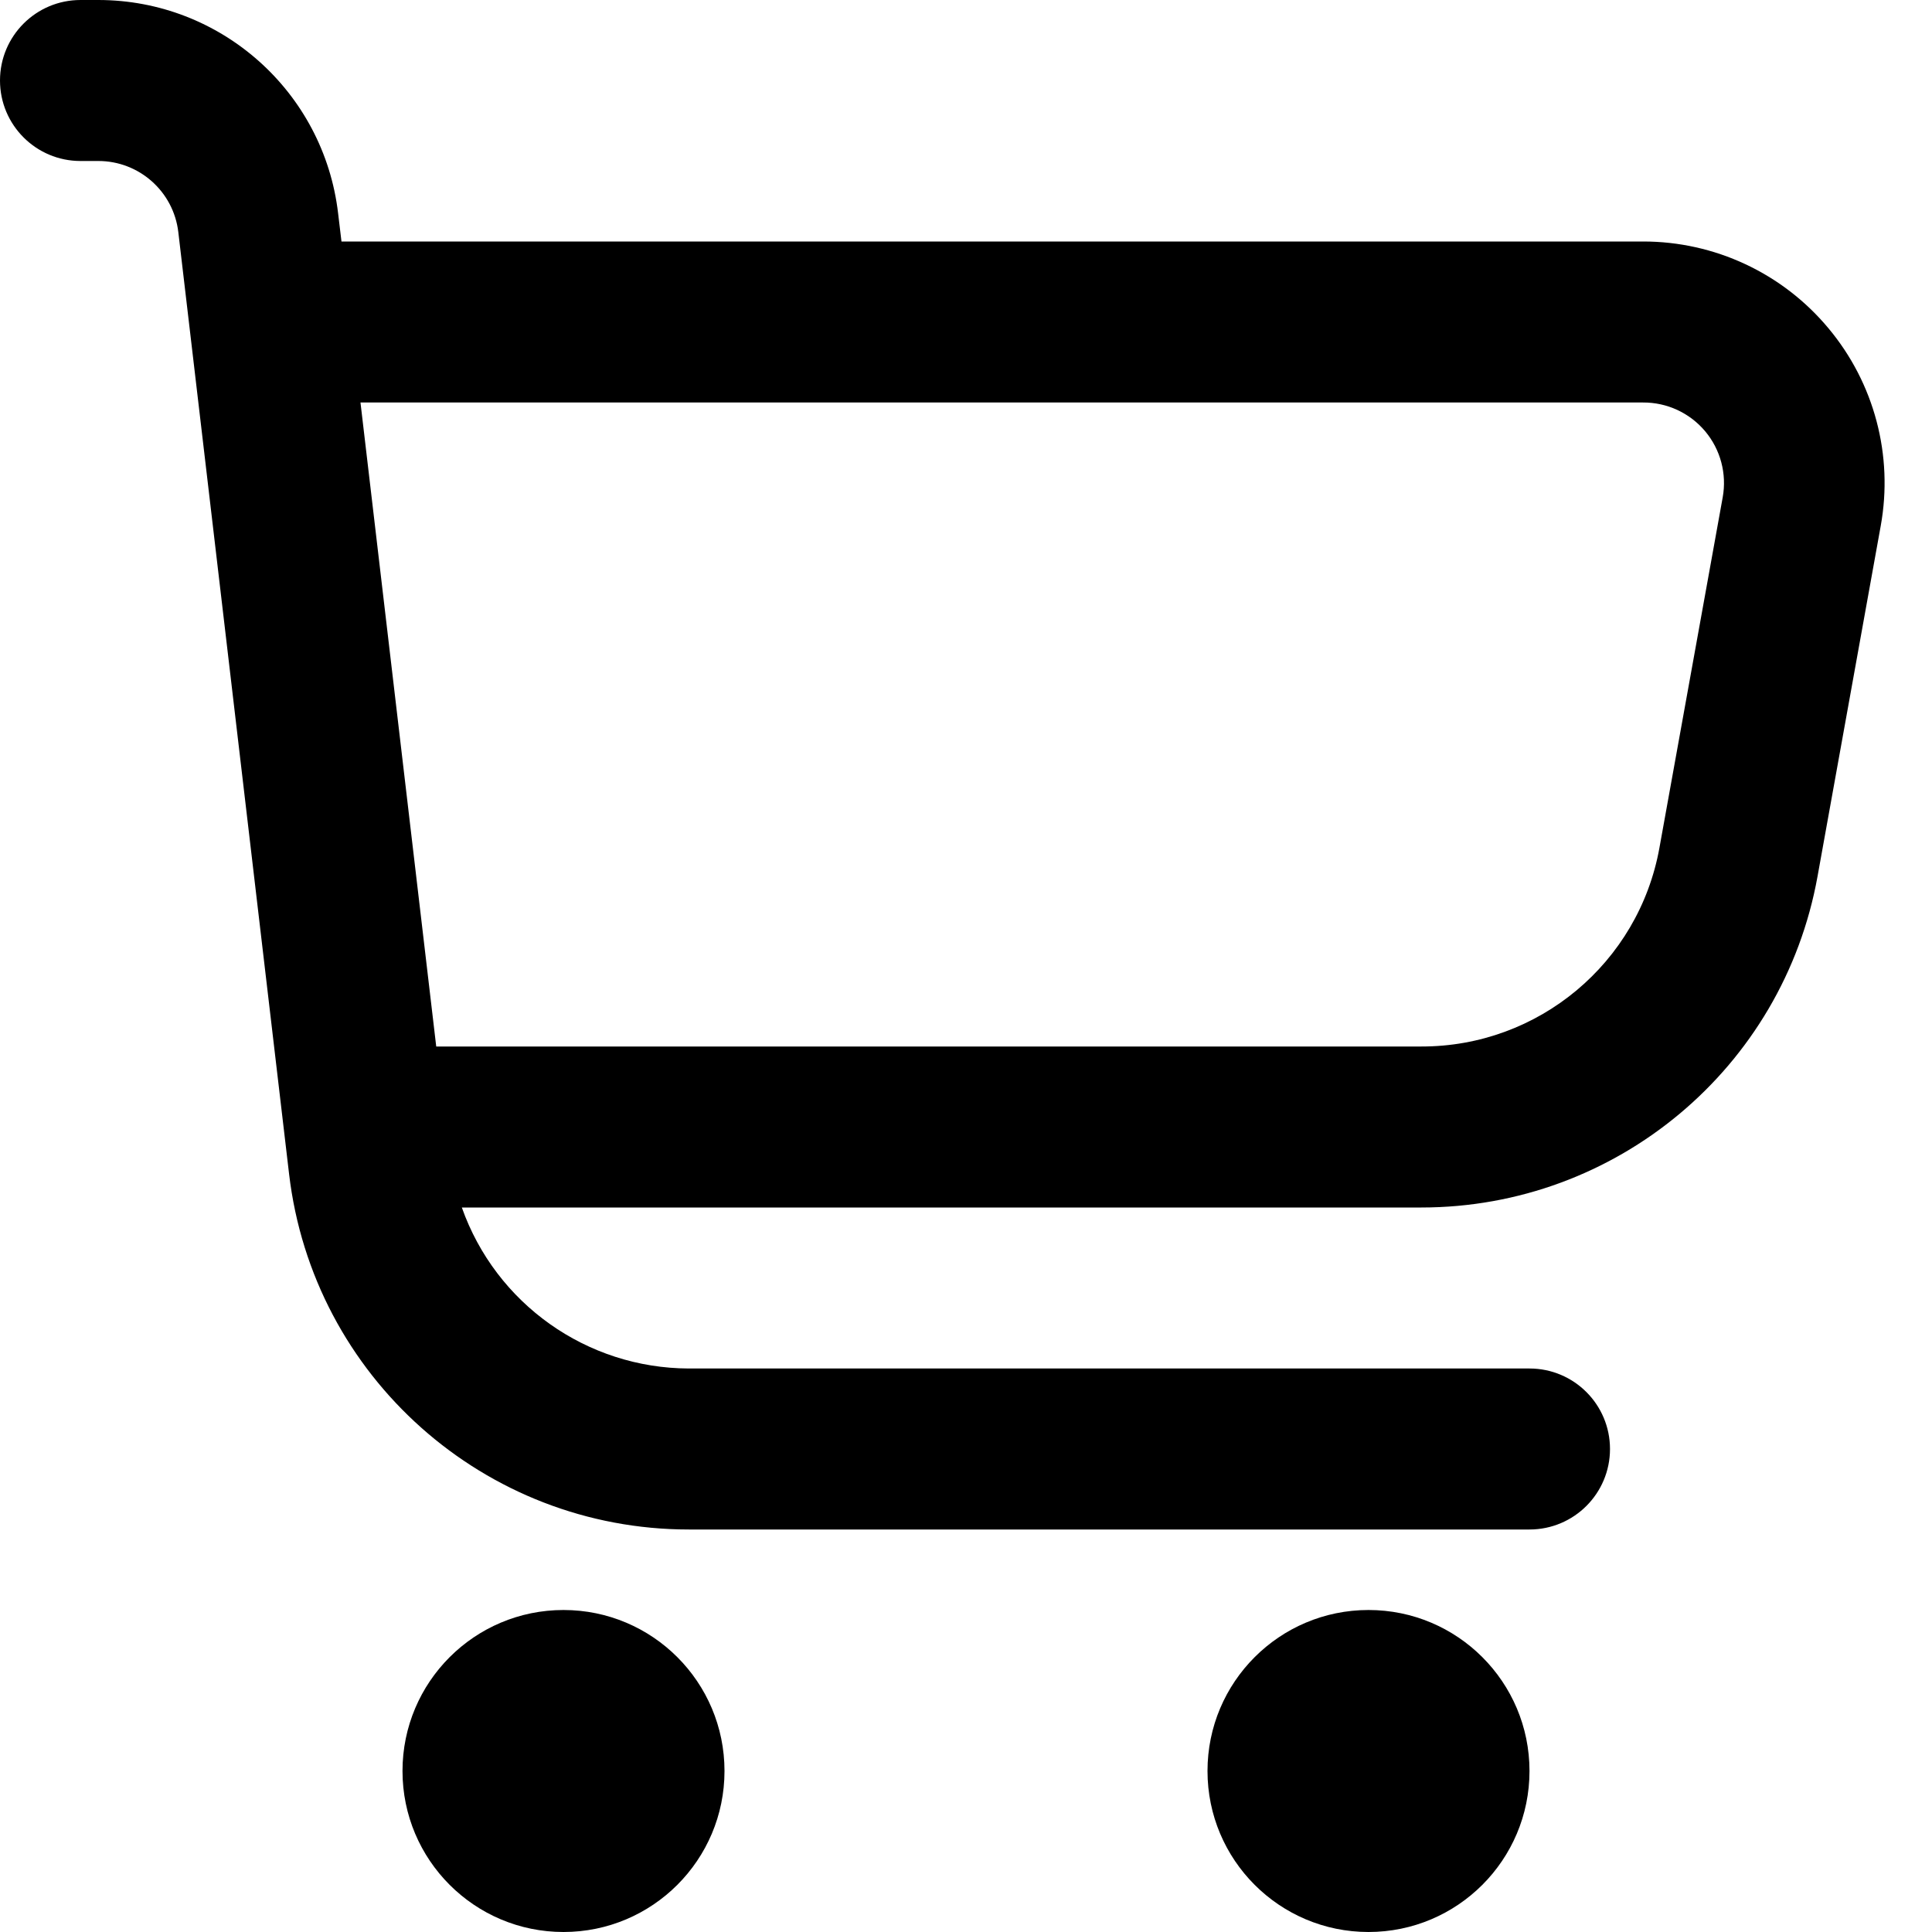
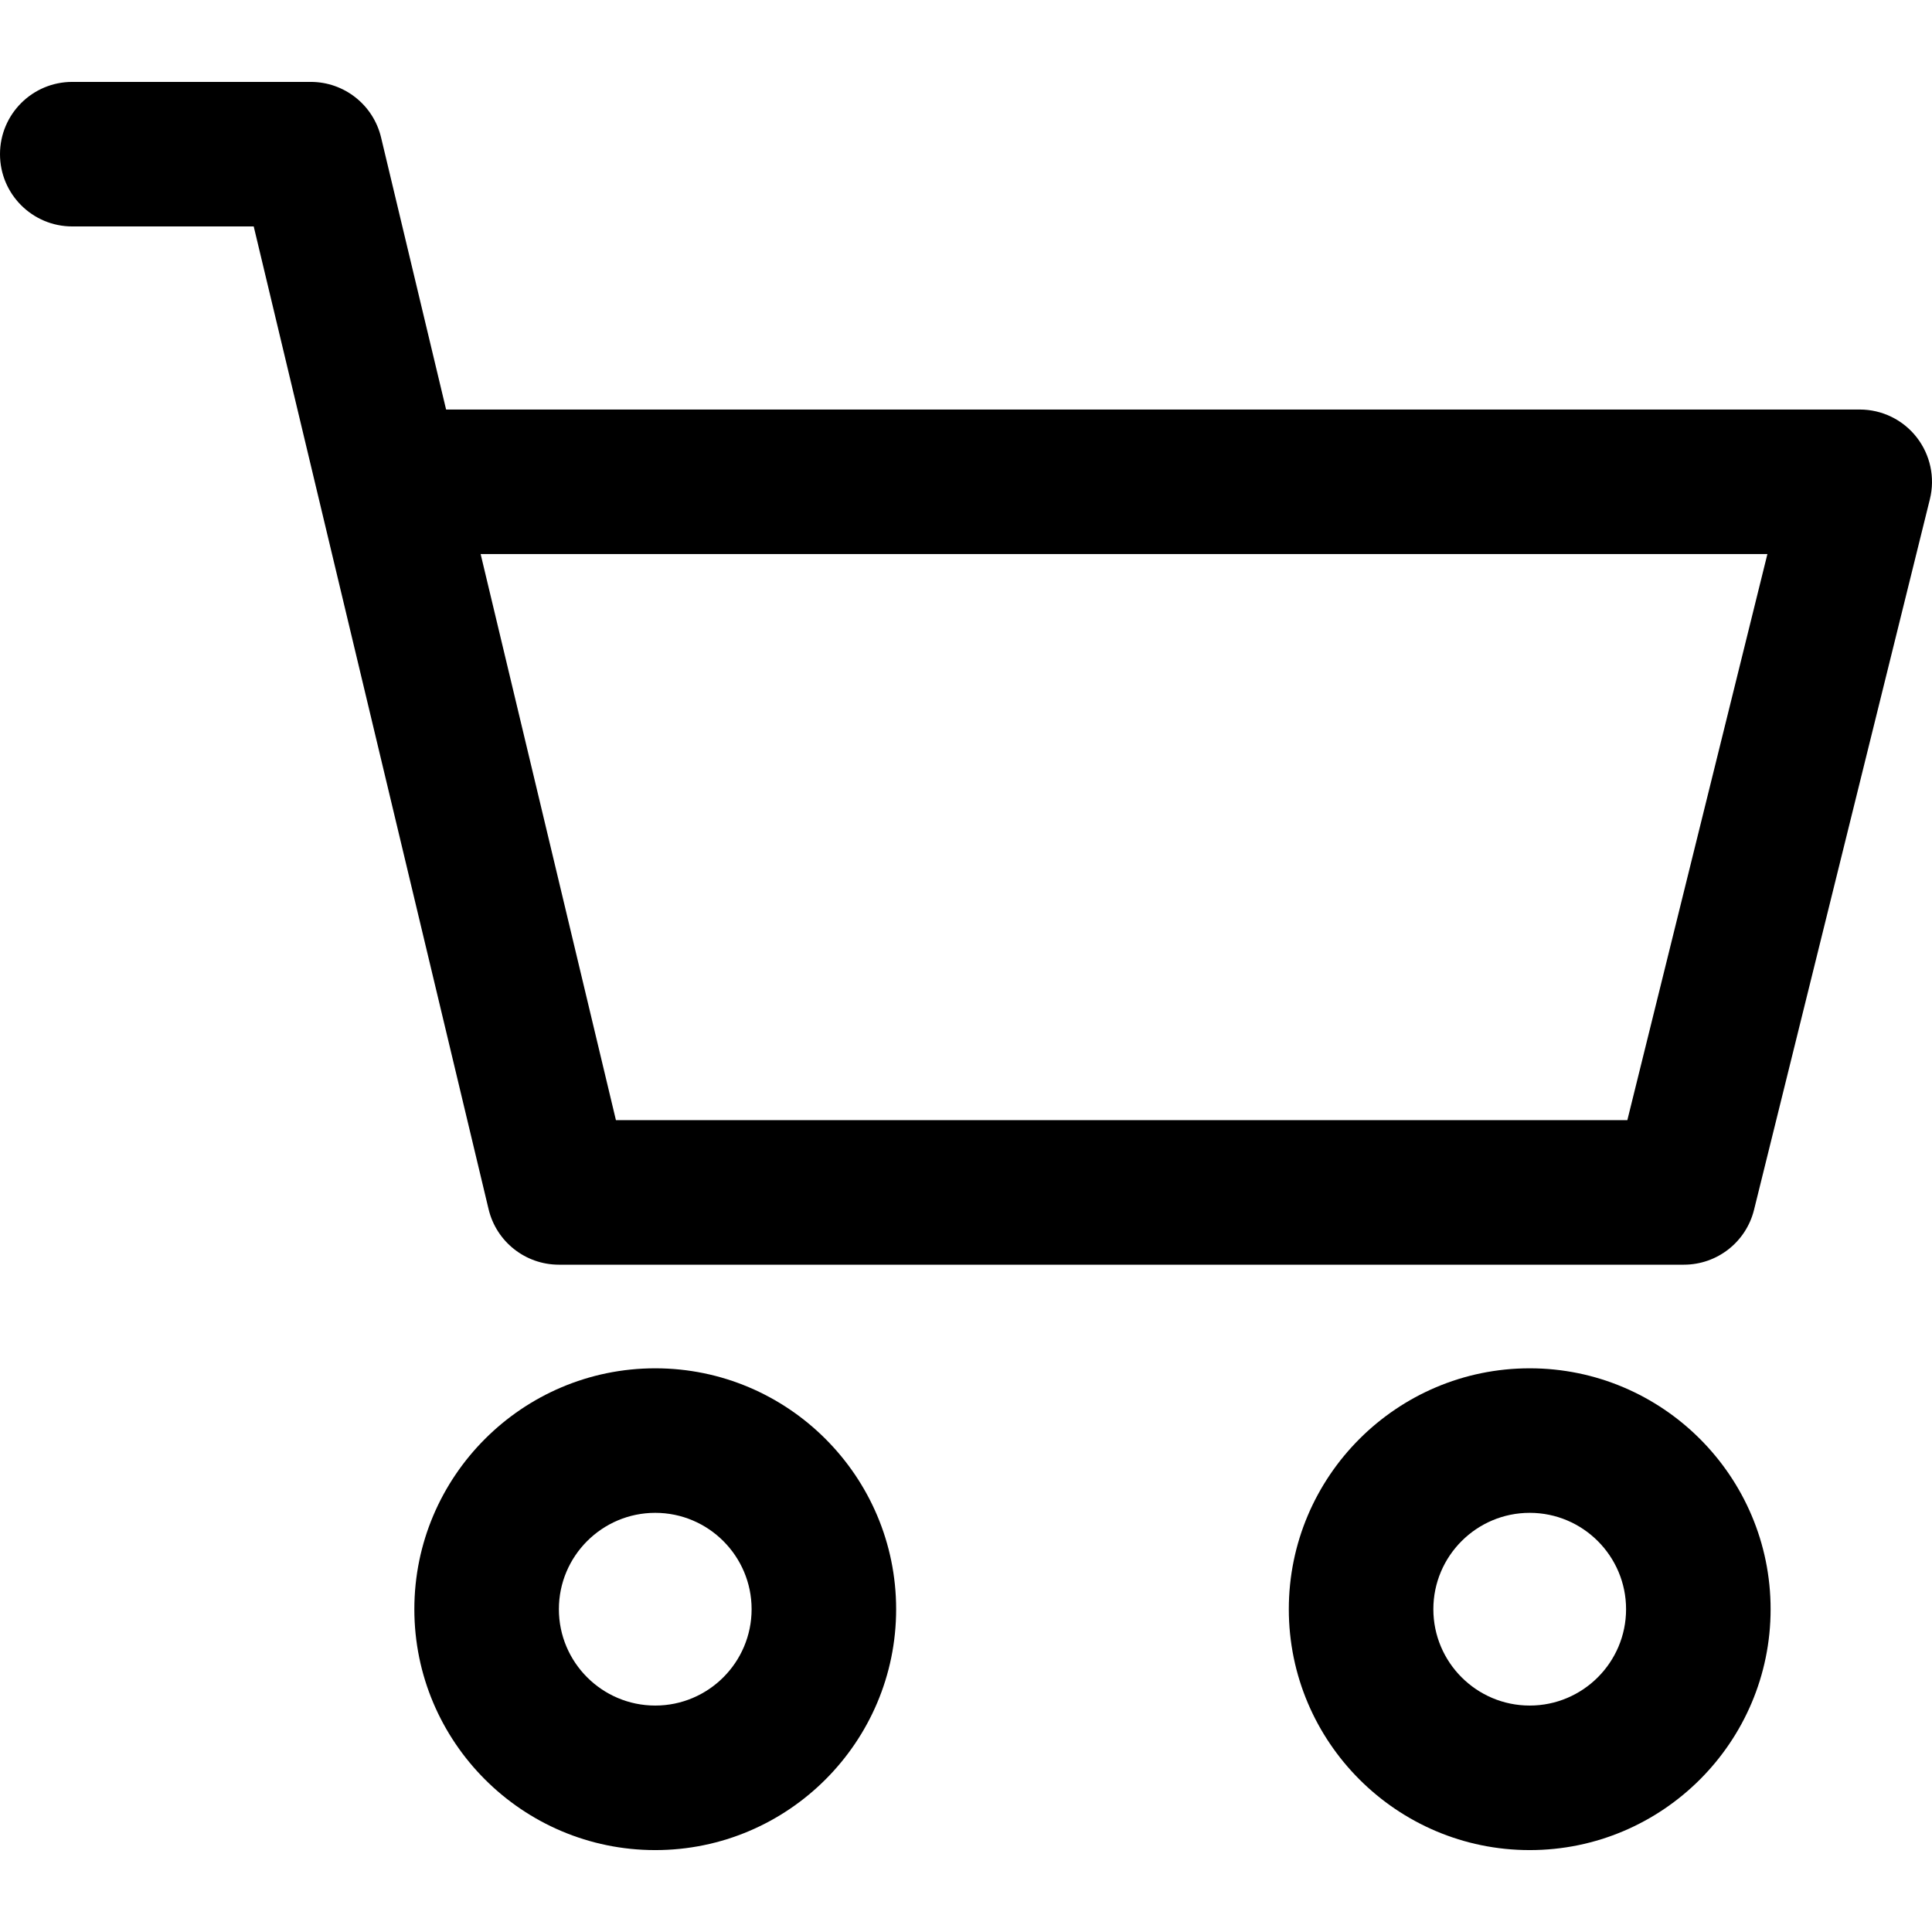
- <svg xmlns="http://www.w3.org/2000/svg" id="Outline" viewBox="0 0 24 24">
-   <path d="M22.713,4.077A2.993,2.993,0,0,0,20.41,3H4.242L4.2,2.649A3,3,0,0,0,1.222,0H1A1,1,0,0,0,1,2h.222a1,1,0,0,1,.993.883l1.376,11.7A5,5,0,0,0,8.557,19H19a1,1,0,0,0,0-2H8.557a3,3,0,0,1-2.82-2h11.92a5,5,0,0,0,4.921-4.113l.785-4.354A2.994,2.994,0,0,0,22.713,4.077ZM21.4,6.178l-.786,4.354A3,3,0,0,1,17.657,13H5.419L4.478,5H20.41A1,1,0,0,1,21.4,6.178Z" />
-   <circle cx="7" cy="22" r="2" />
-   <circle cx="17" cy="22" r="2" />
+ <svg xmlns="http://www.w3.org/2000/svg" version="1.1" id="Capa_1" x="0px" y="0px" viewBox="0 0 511.997 511.997" style="enable-background:new 0 0 511.997 511.997;" xml:space="preserve">
+   <g>
+     <g>
+       <path d="M405.387,362.612c-35.202,0-63.84,28.639-63.84,63.84s28.639,63.84,63.84,63.84s63.84-28.639,63.84-63.84    S440.588,362.612,405.387,362.612z M405.387,451.988c-14.083,0-25.536-11.453-25.536-25.536s11.453-25.536,25.536-25.536    c14.083,0,25.536,11.453,25.536,25.536S419.47,451.988,405.387,451.988z" />
+     </g>
+   </g>
+   <g>
+     <g>
+       <path d="M507.927,115.875c-3.626-4.641-9.187-7.348-15.079-7.348H118.22l-17.237-72.12c-2.062-8.618-9.768-14.702-18.629-14.702    H19.152C8.574,21.704,0,30.278,0,40.856s8.574,19.152,19.152,19.152h48.085l62.244,260.443    c2.062,8.625,9.768,14.702,18.629,14.702h298.135c8.804,0,16.477-6.001,18.59-14.543l46.604-188.329    C512.849,126.562,511.553,120.516,507.927,115.875z M431.261,296.85H163.227l-35.853-150.019h341.003L431.261,296.85z" />
+     </g>
+   </g>
+   <g>
+     <g>
+       <path d="M173.646,362.612c-35.202,0-63.84,28.639-63.84,63.84s28.639,63.84,63.84,63.84s63.84-28.639,63.84-63.84    S208.847,362.612,173.646,362.612z M173.646,451.988c-14.083,0-25.536-11.453-25.536-25.536s11.453-25.536,25.536-25.536    s25.536,11.453,25.536,25.536S187.729,451.988,173.646,451.988z" />
+     </g>
+   </g>
+   <g>
+ </g>
+   <g>
+ </g>
+   <g>
+ </g>
+   <g>
+ </g>
+   <g>
+ </g>
+   <g>
+ </g>
+   <g>
+ </g>
+   <g>
+ </g>
+   <g>
+ </g>
+   <g>
+ </g>
+   <g>
+ </g>
+   <g>
+ </g>
+   <g>
+ </g>
+   <g>
+ </g>
+   <g>
+ </g>
</svg>
